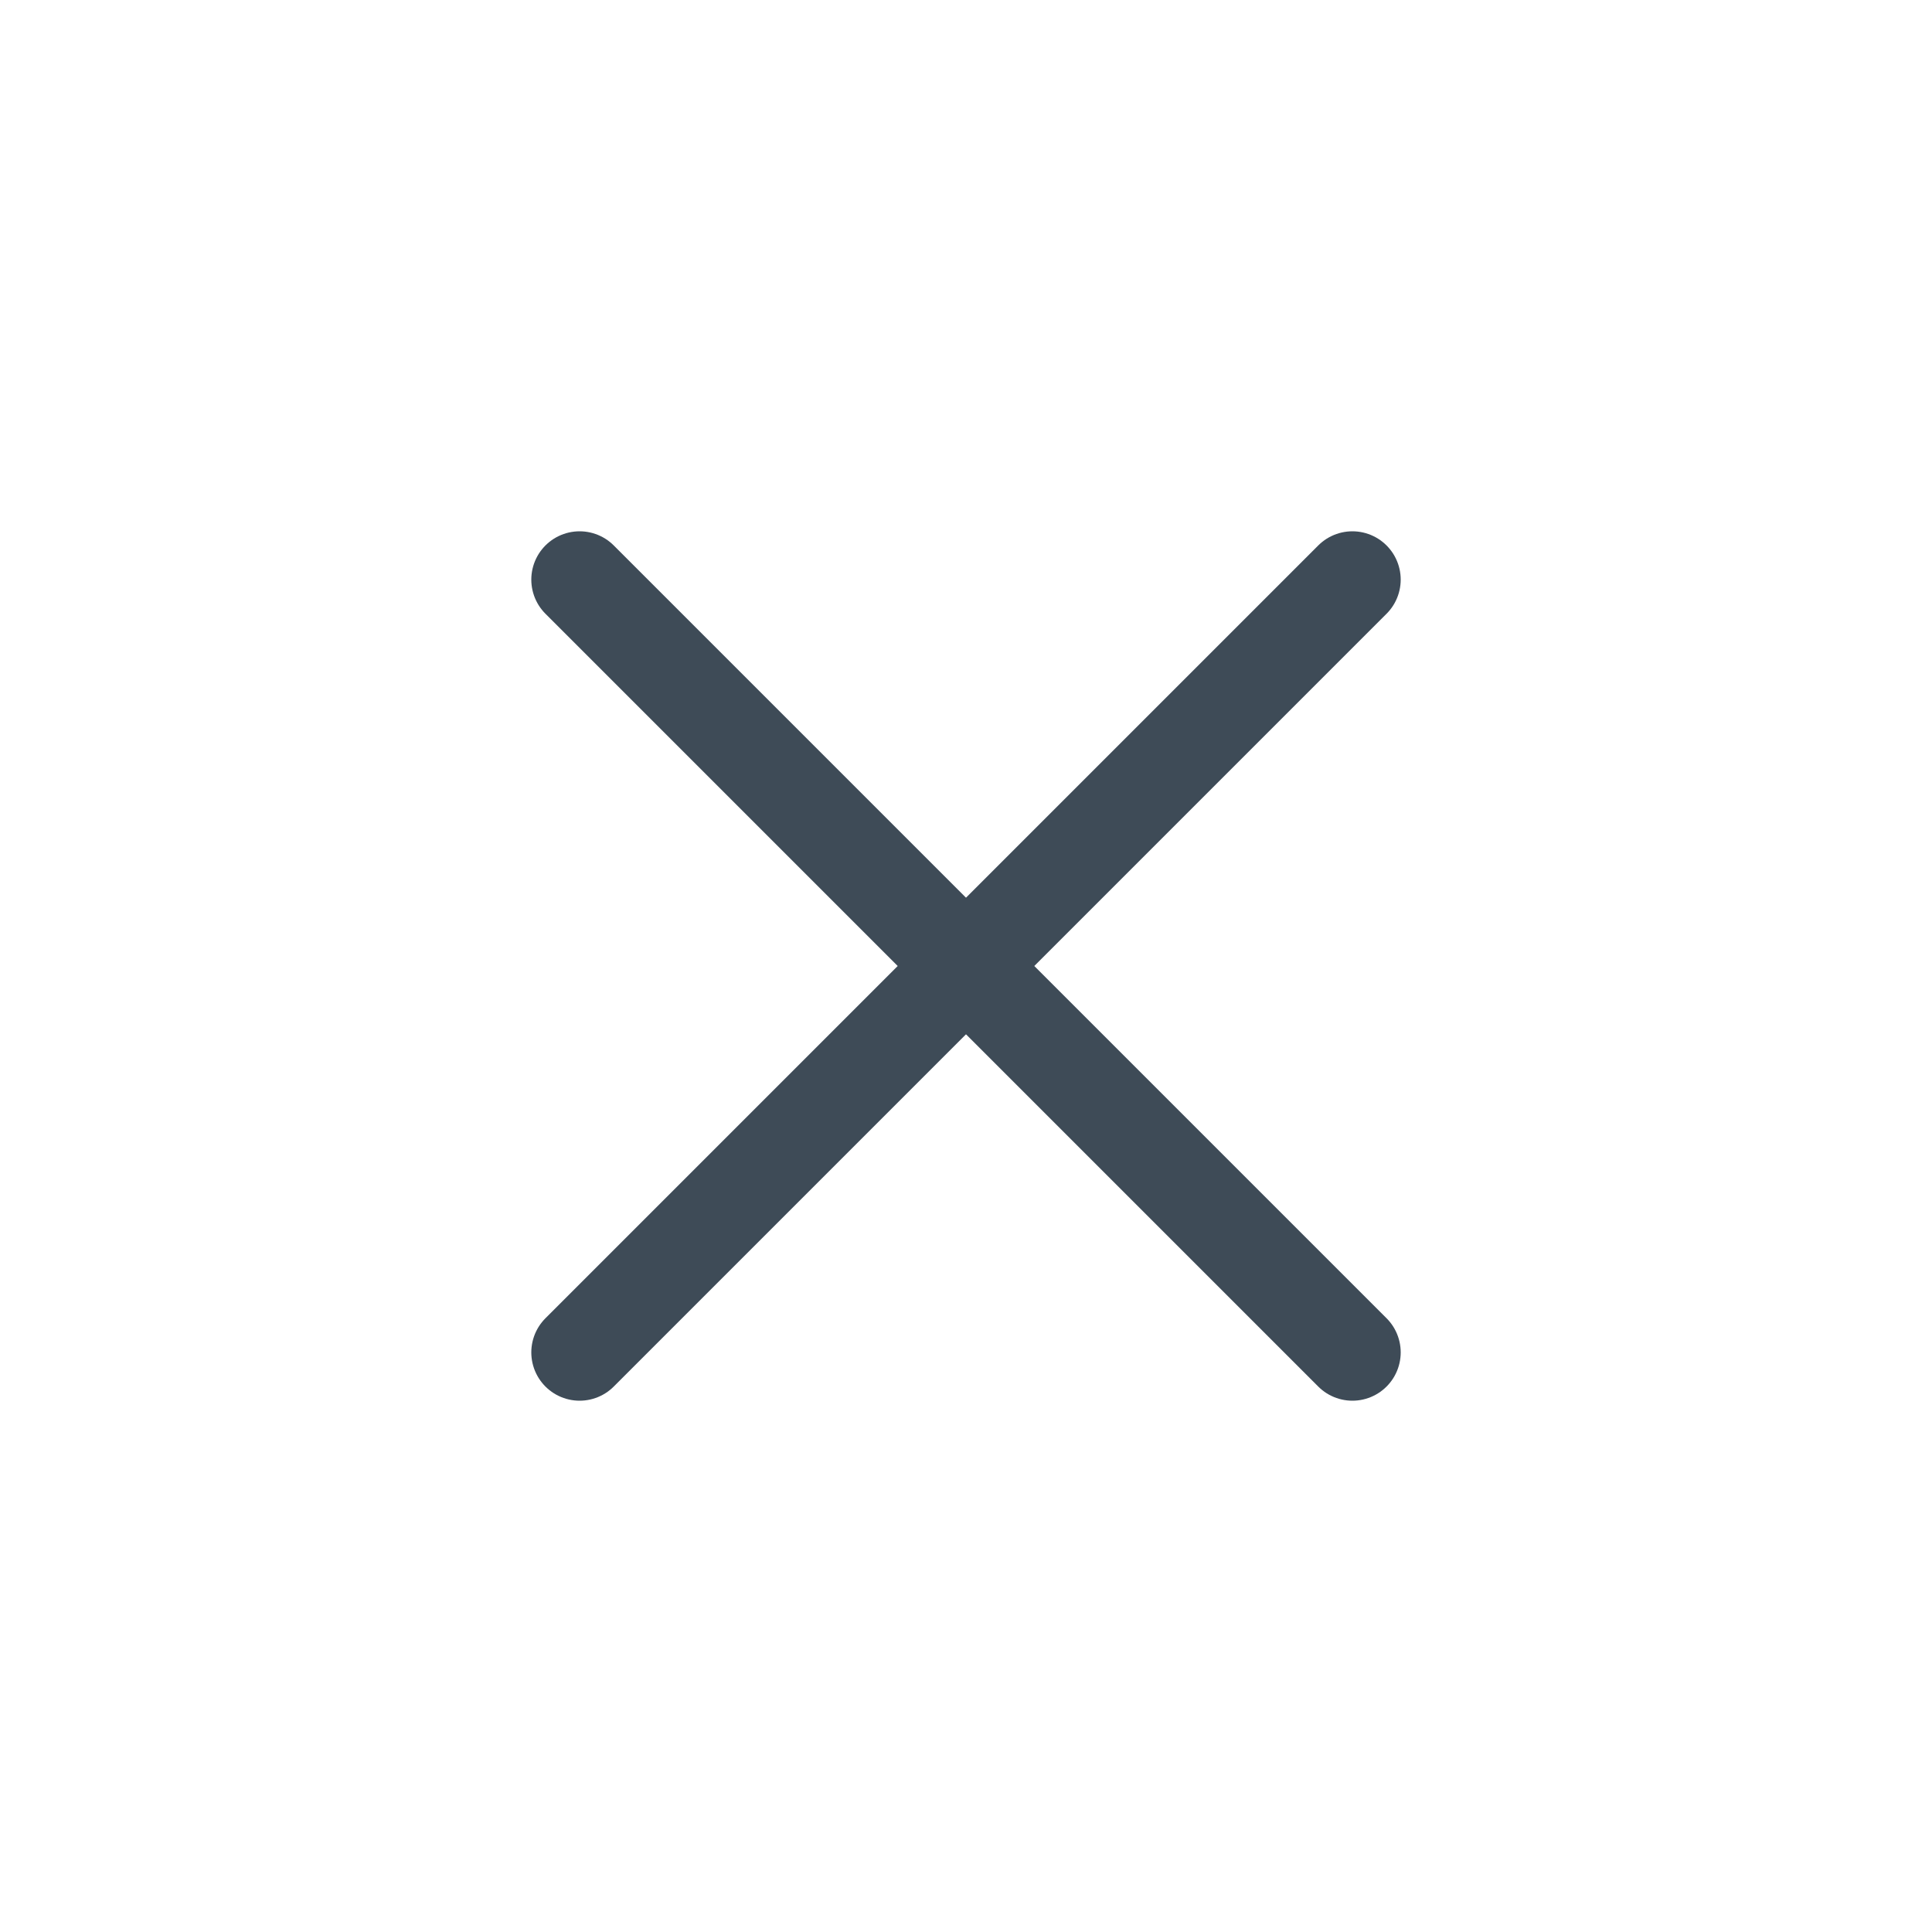
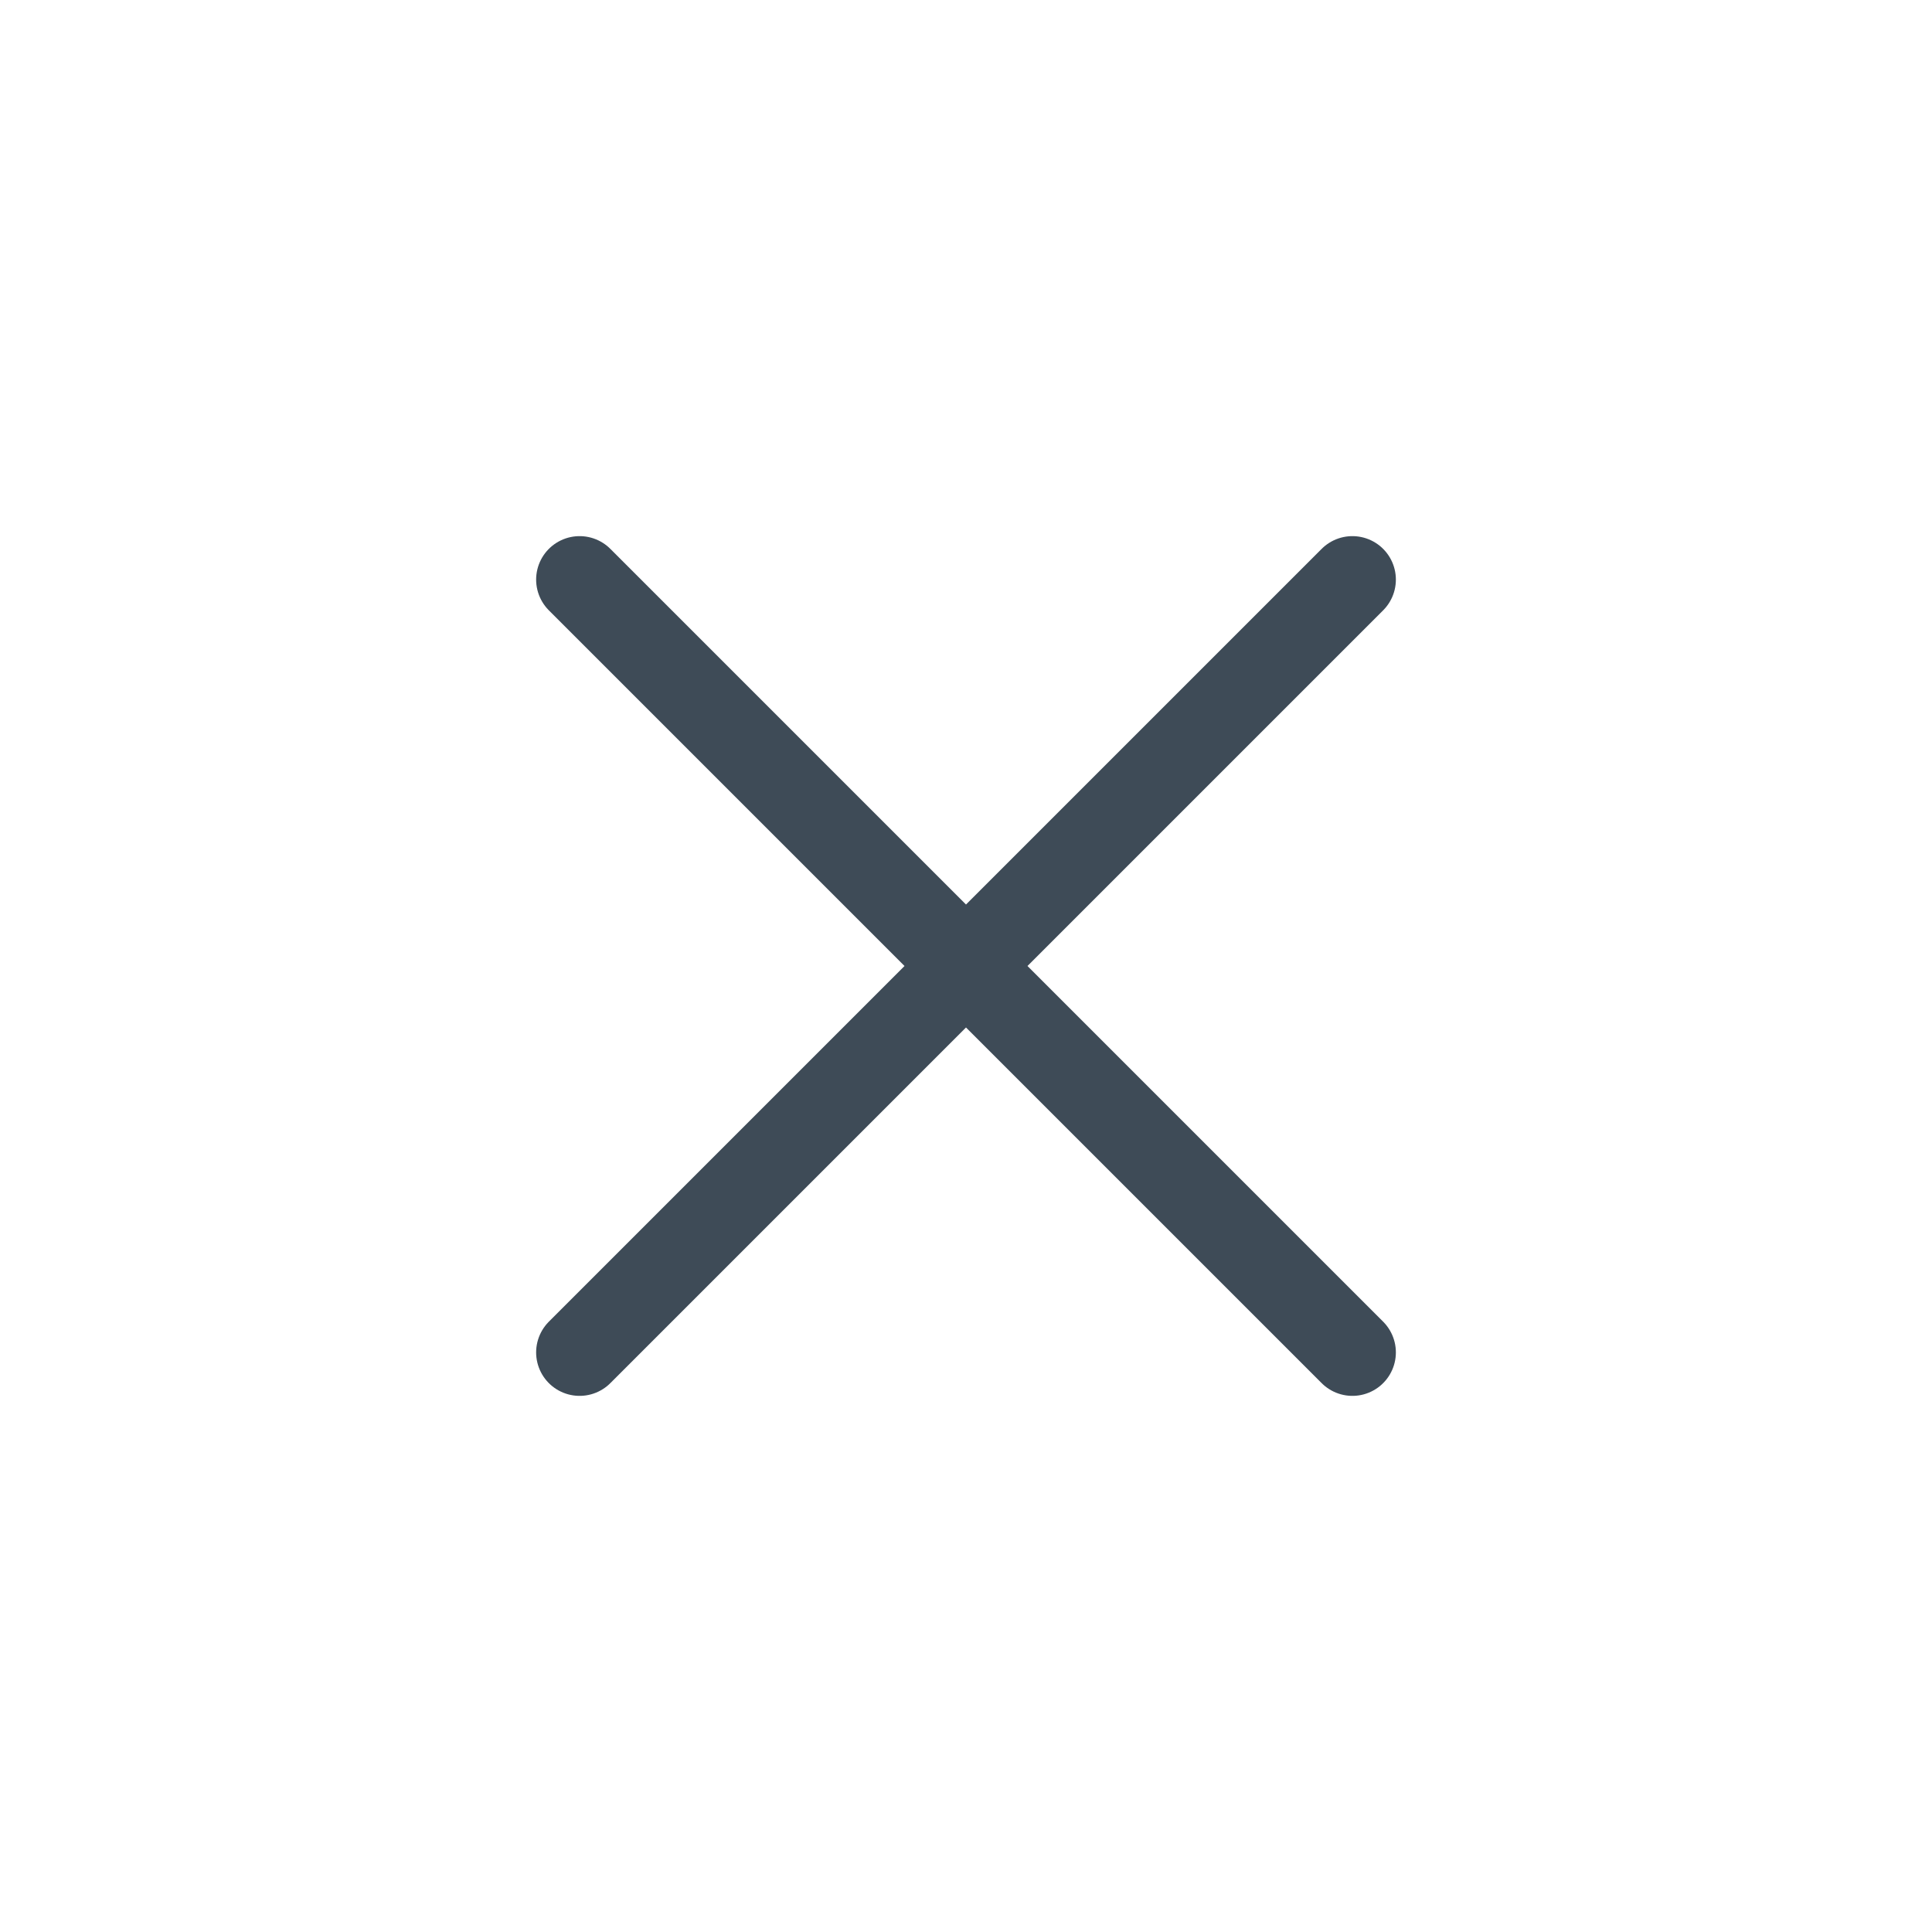
<svg xmlns="http://www.w3.org/2000/svg" viewBox="0 0 24 24" width="24" height="24">
-   <path d="M6 6l12 12M18 6L6 18" transform="translate(2.4 2.4) scale(.8)" fill="none" stroke="#3E4B57" stroke-width="1.5" stroke-linecap="round" stroke-linejoin="round" />
+   <path d="M6 6l12 12M18 6L6 18" transform="translate(2.4 2.4) scale(.8)" fill="none" stroke="#3E4B57" stroke-width="1.35" stroke-linecap="round" stroke-linejoin="round" />
</svg>
